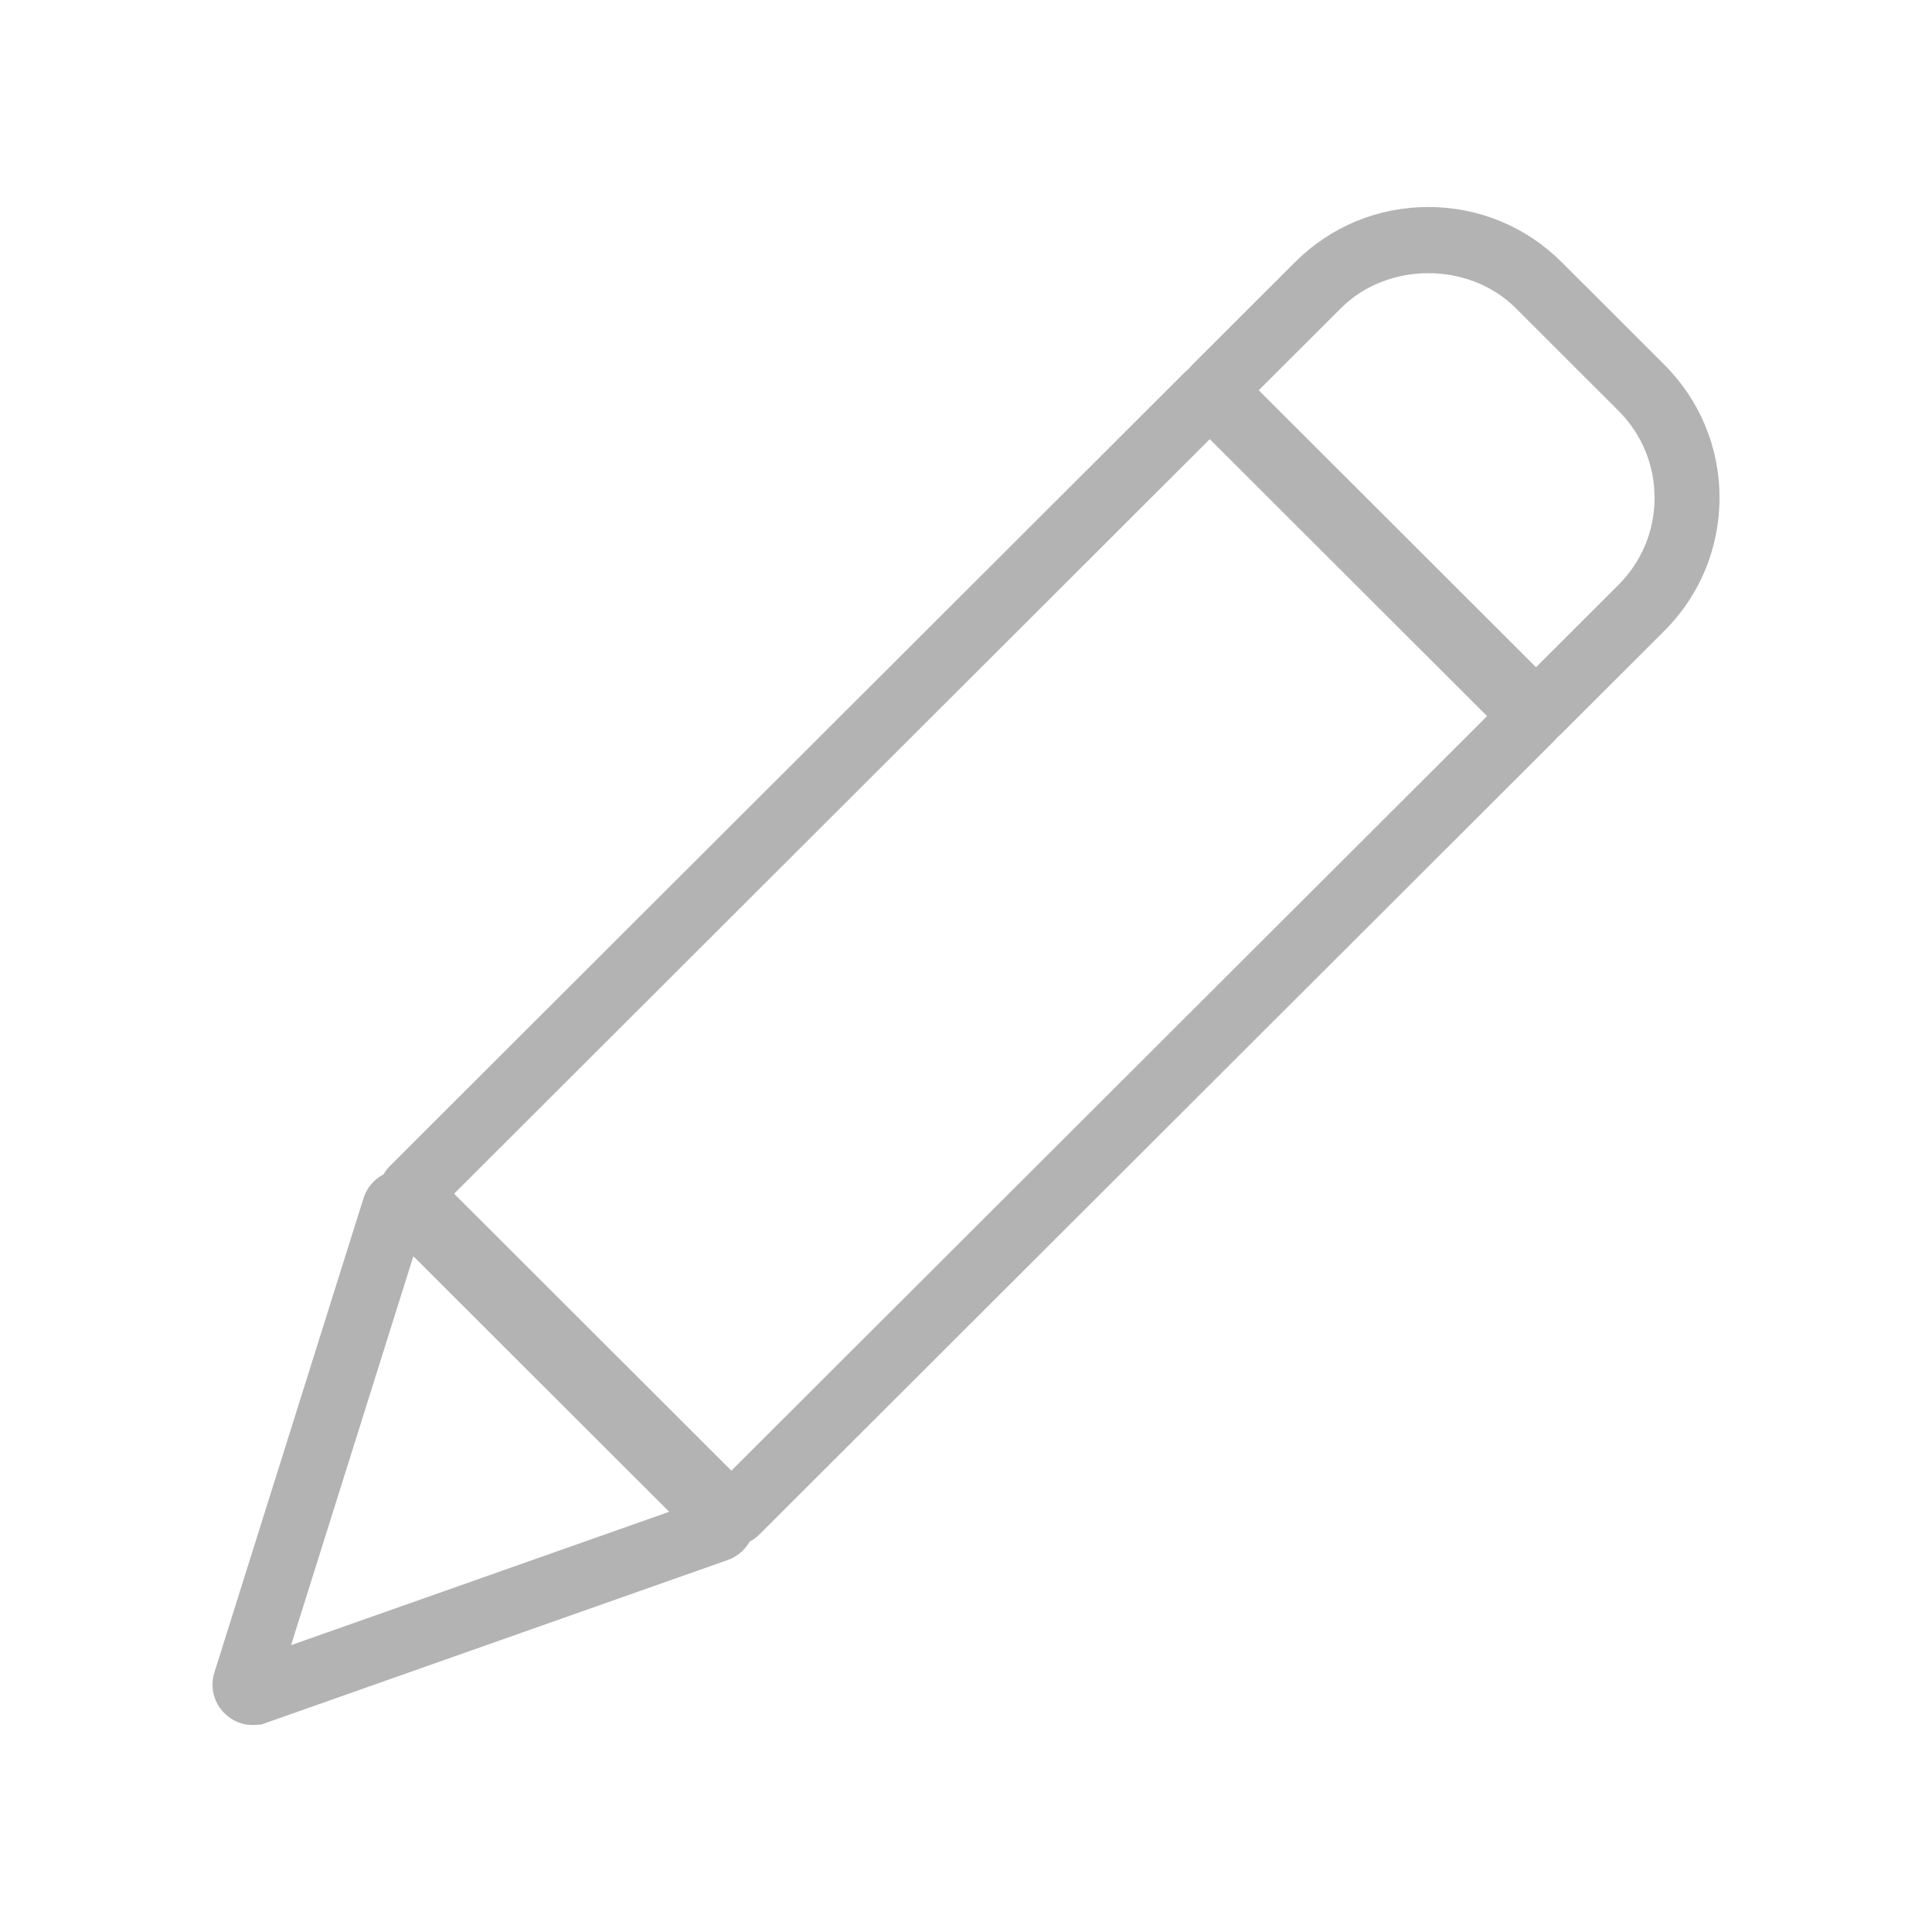
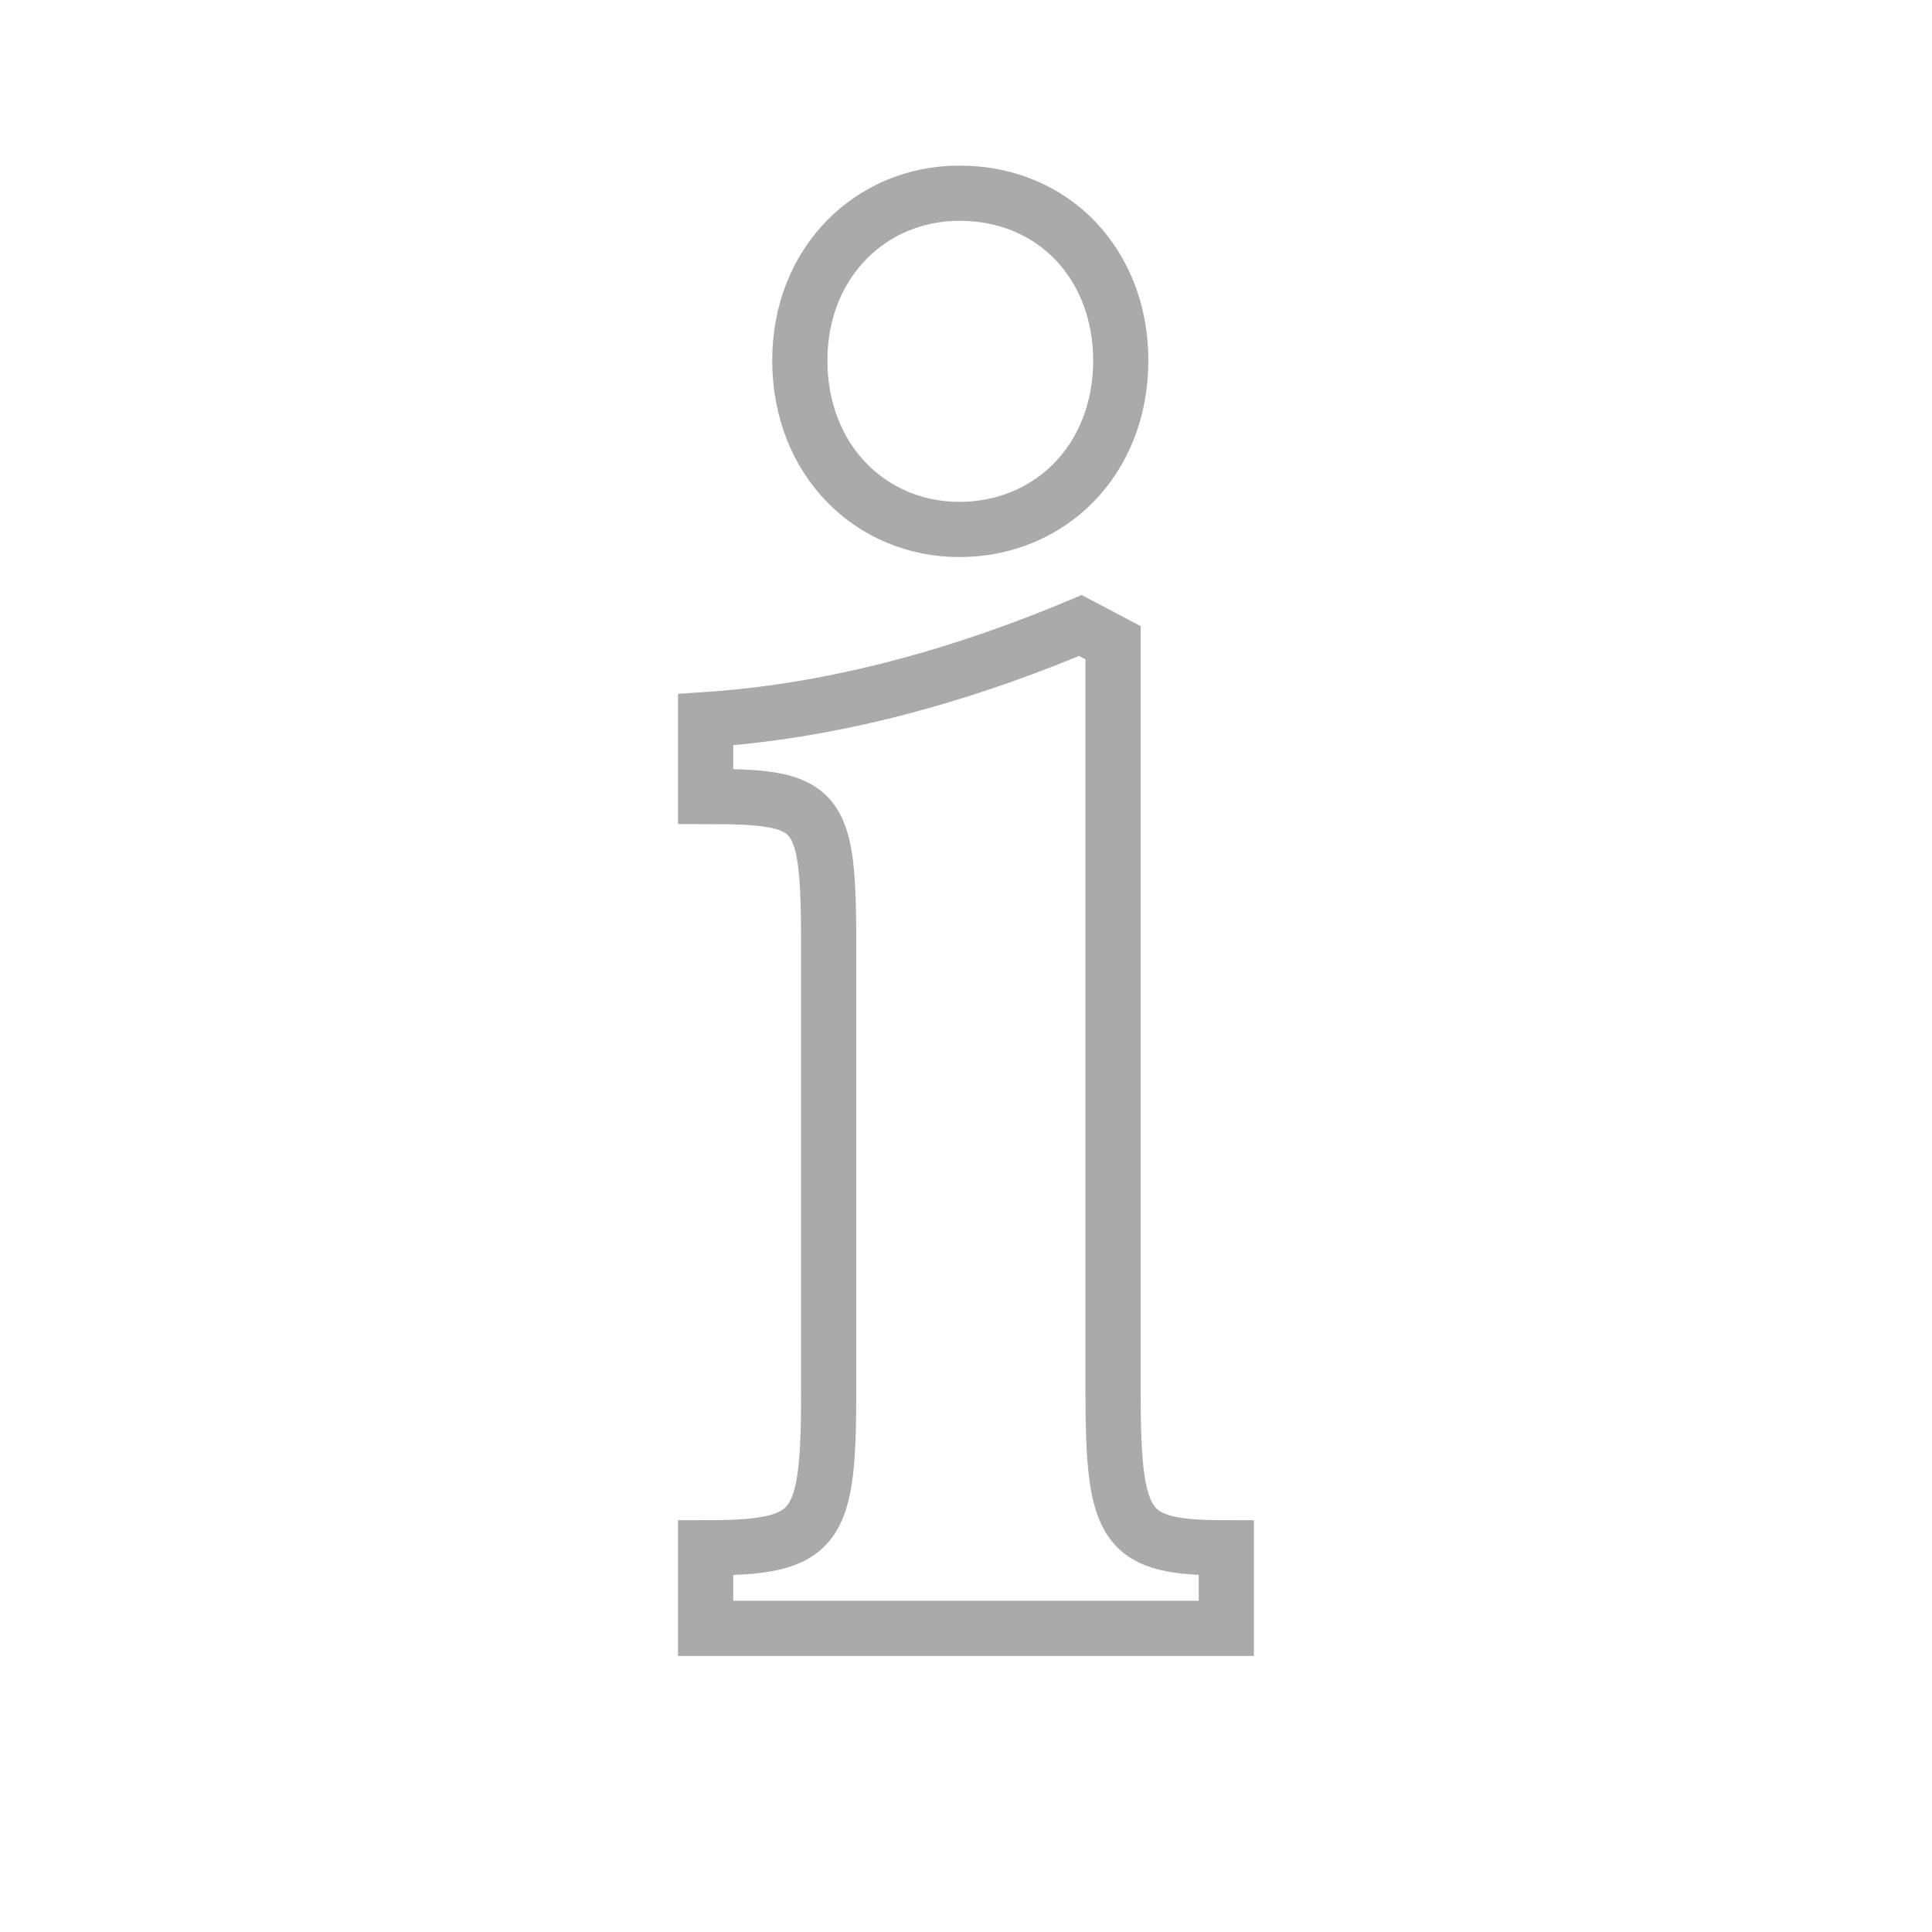
<svg xmlns="http://www.w3.org/2000/svg" version="1.1" id="Layer_1" x="0px" y="0px" width="70px" height="70px" viewBox="0 0 70 70" enable-background="new 0 0 70 70" xml:space="preserve">
-   <path fill="#B3B3B3" d="M26.508,56.016L26.508,56.016l-0.096-0.003c-0.372-0.031-0.704-0.188-0.954-0.44L14.159,44.285  c-0.28-0.279-0.44-0.663-0.439-1.052c0.001-0.378,0.148-0.732,0.415-0.995l28.798-28.755c0.539-0.537,1.492-0.522,2.043,0.027  L56.28,24.801c0.251,0.245,0.408,0.581,0.437,0.936c0.027,0.425-0.122,0.823-0.408,1.109L27.506,55.605  C27.237,55.871,26.884,56.016,26.508,56.016z M16.453,43.25l10.046,10.035l27.489-27.447L43.94,15.804L16.453,43.25z" />
-   <path fill="#B3B3B3" d="M55.55,27.004h-0.014c-0.388-0.003-0.754-0.156-1.027-0.43L43.205,15.285  c-0.271-0.266-0.432-0.646-0.432-1.037s0.16-0.771,0.44-1.045l3.71-3.707C48.213,8.209,49.928,7.5,51.752,7.5  c1.823,0,3.538,0.709,4.828,1.996l3.72,3.716c1.29,1.288,2.001,3,2.001,4.823c0,1.822-0.71,3.536-2.001,4.825l-3.719,3.714  c-0.271,0.271-0.633,0.424-1.019,0.43H55.55z M45.498,14.248l10.047,10.034l3.091-3.087c0.846-0.844,1.312-1.966,1.312-3.159  s-0.466-2.314-1.311-3.157l-3.72-3.716c-1.692-1.688-4.644-1.685-6.329,0L45.498,14.248z" />
-   <path fill="#B3B3B3" d="M9.173,62.5l-0.049-0.001c-0.001,0-0.002,0-0.003,0c-0.344,0-0.705-0.148-0.979-0.416  c-0.395-0.381-0.541-0.951-0.375-1.483l5.404-17.186c0.151-0.489,0.559-0.87,1.062-0.987l0.338-0.04  c0.384,0,0.749,0.149,1.025,0.418l11.314,11.301c0.349,0.34,0.504,0.863,0.396,1.354c-0.107,0.494-0.459,0.893-0.941,1.063  L9.465,62.484L9.173,62.5z M14.977,45.516l-4.431,14.091l13.701-4.832L14.977,45.516z" />
+   <g>
+     <path fill="none" stroke="#AAAAAA" stroke-width="2" stroke-miterlimit="10" d="M34.758,7c3.481,0,5.849,2.646,5.849,6.057   c0,3.621-2.577,6.126-5.849,6.126c-3.202,0-5.779-2.506-5.779-6.126C28.979,9.507,31.556,7,34.758,7z M25.567,56.08   c4.108,0,4.458-0.628,4.458-5.779V34.358c0-5.151-0.278-5.5-4.458-5.5v-2.783c4.247-0.279,8.773-1.393,13.576-3.412l1.185,0.625   V50.37c0,5.082,0.418,5.71,4.104,5.71V59H25.567V56.08z" />
+   </g>
</svg>
